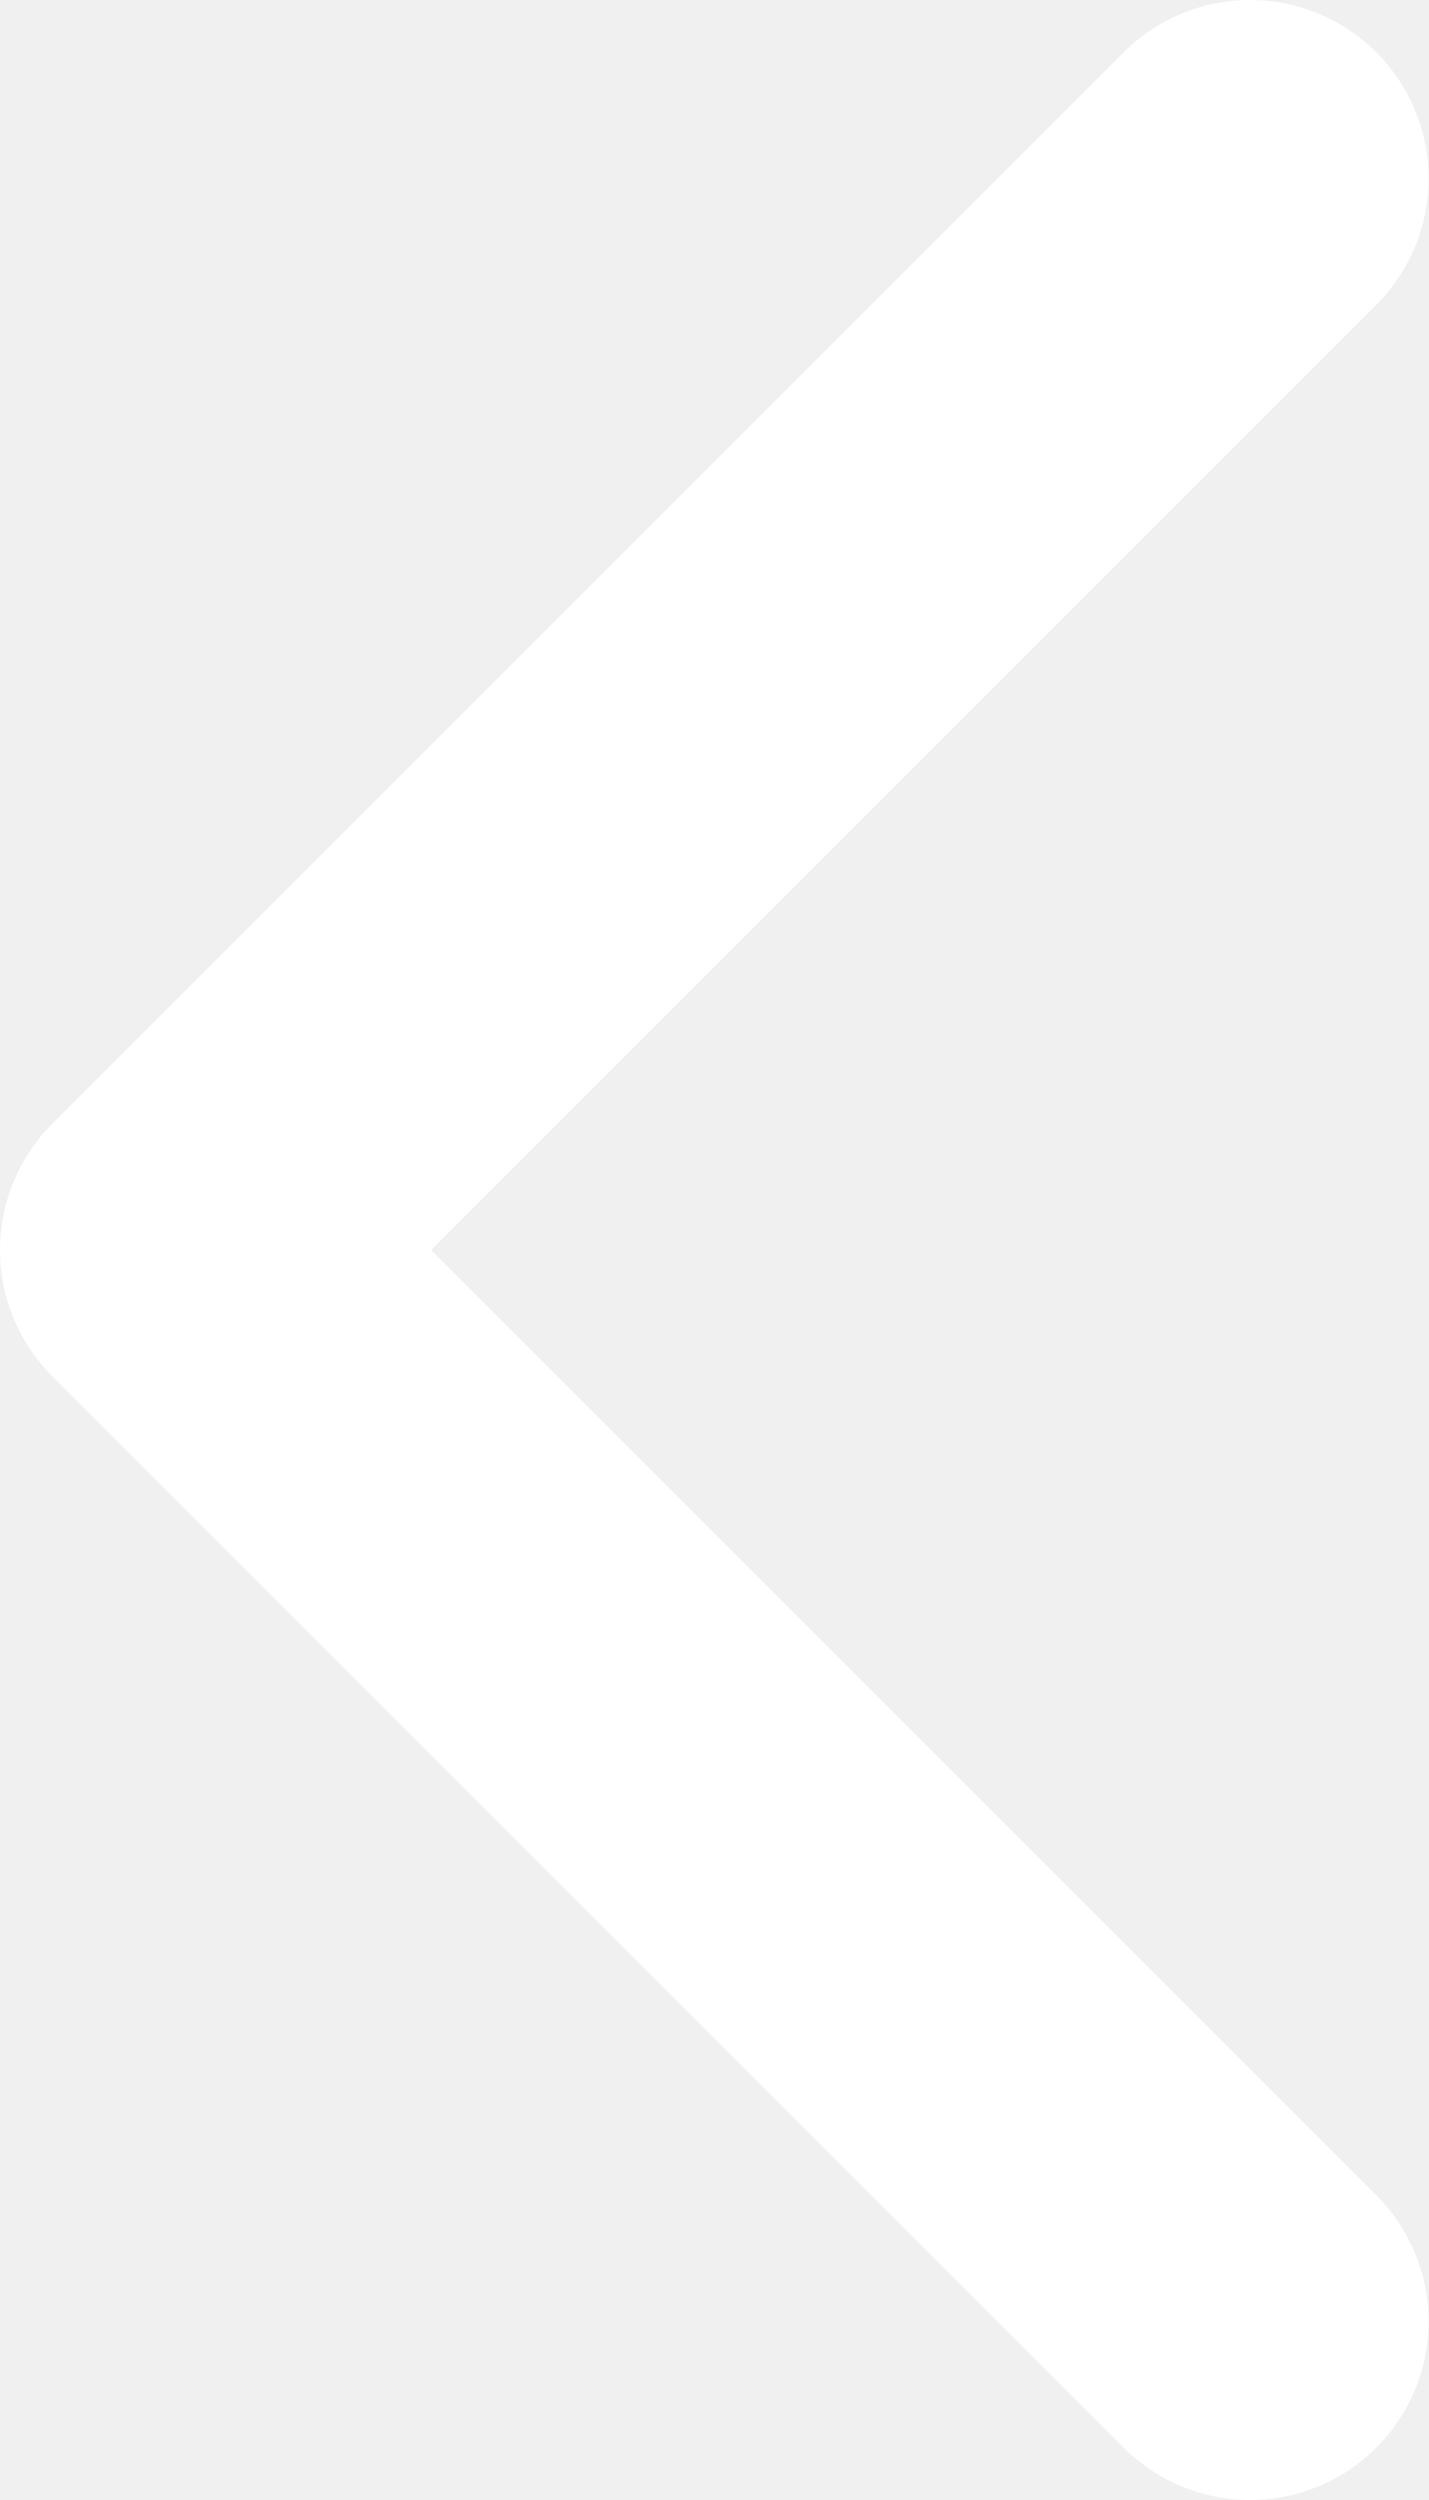
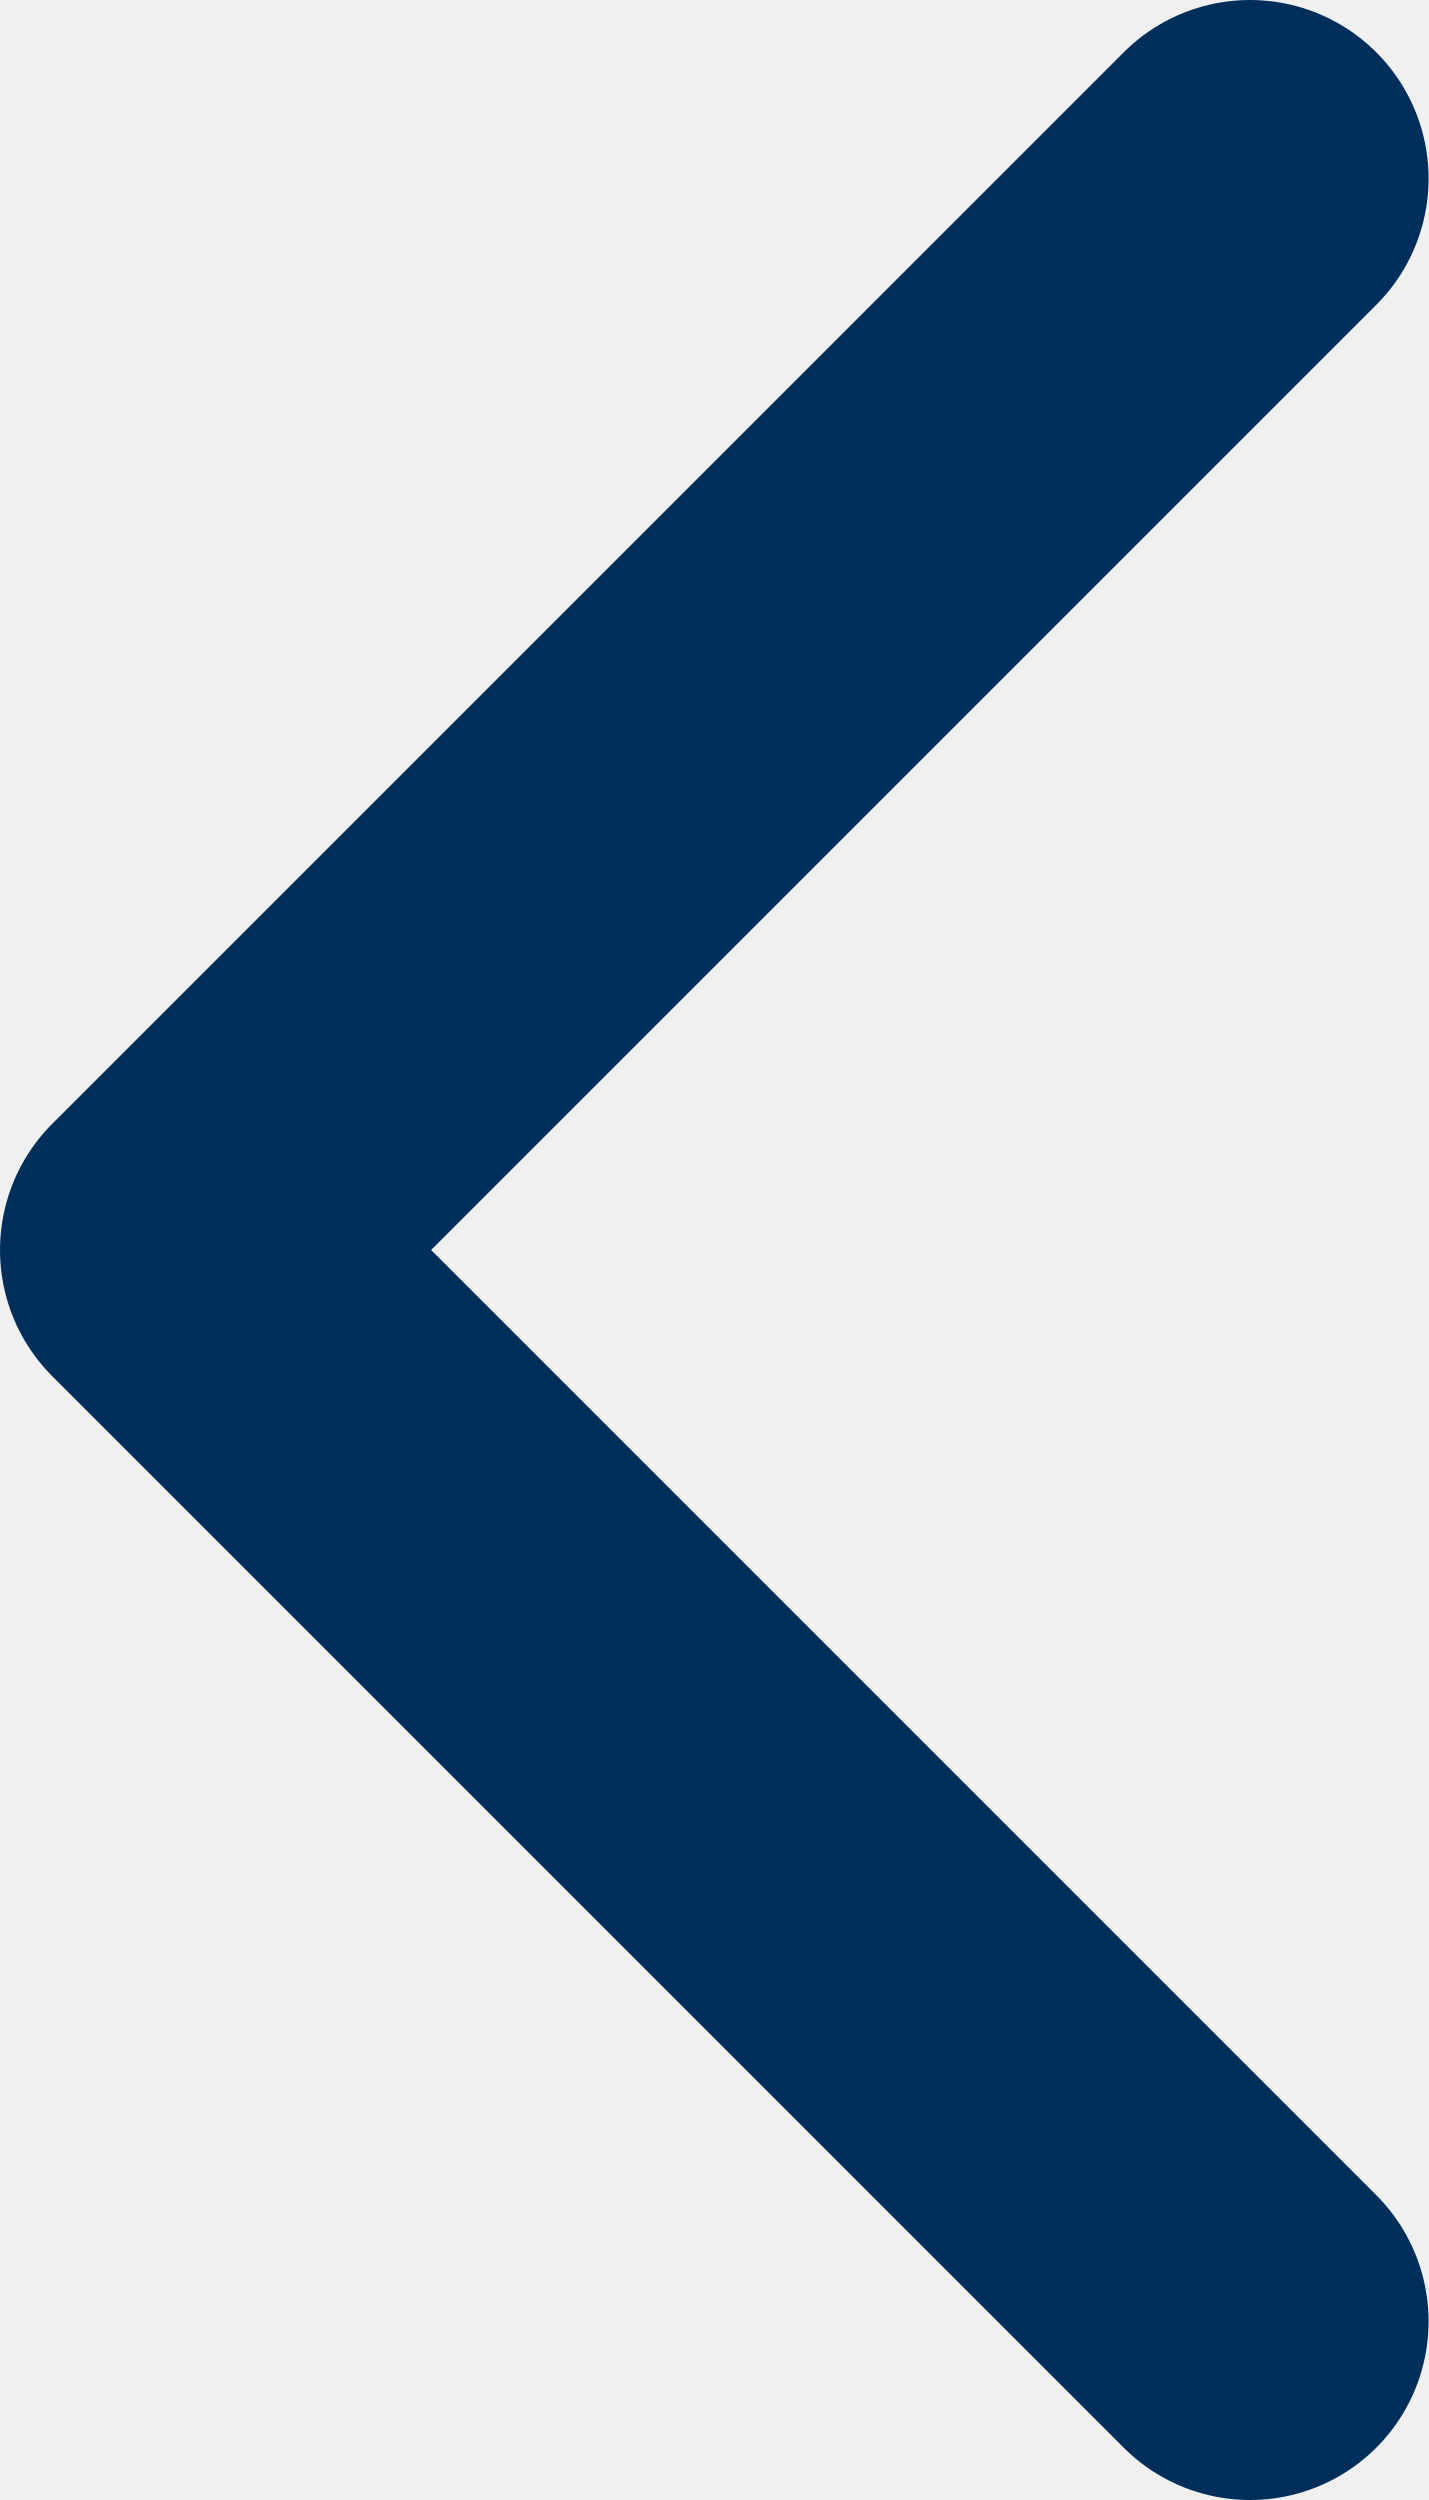
<svg xmlns="http://www.w3.org/2000/svg" width="8" height="14" viewBox="0 0 8 14" fill="none">
-   <path d="M7 13L1 7L7 1" stroke="white" stroke-width="2" stroke-linecap="round" stroke-linejoin="round" />
+   <path d="M7 13L1 7L7 1" stroke="#002e5b" stroke-width="2" stroke-linecap="round" stroke-linejoin="round" />
</svg>
